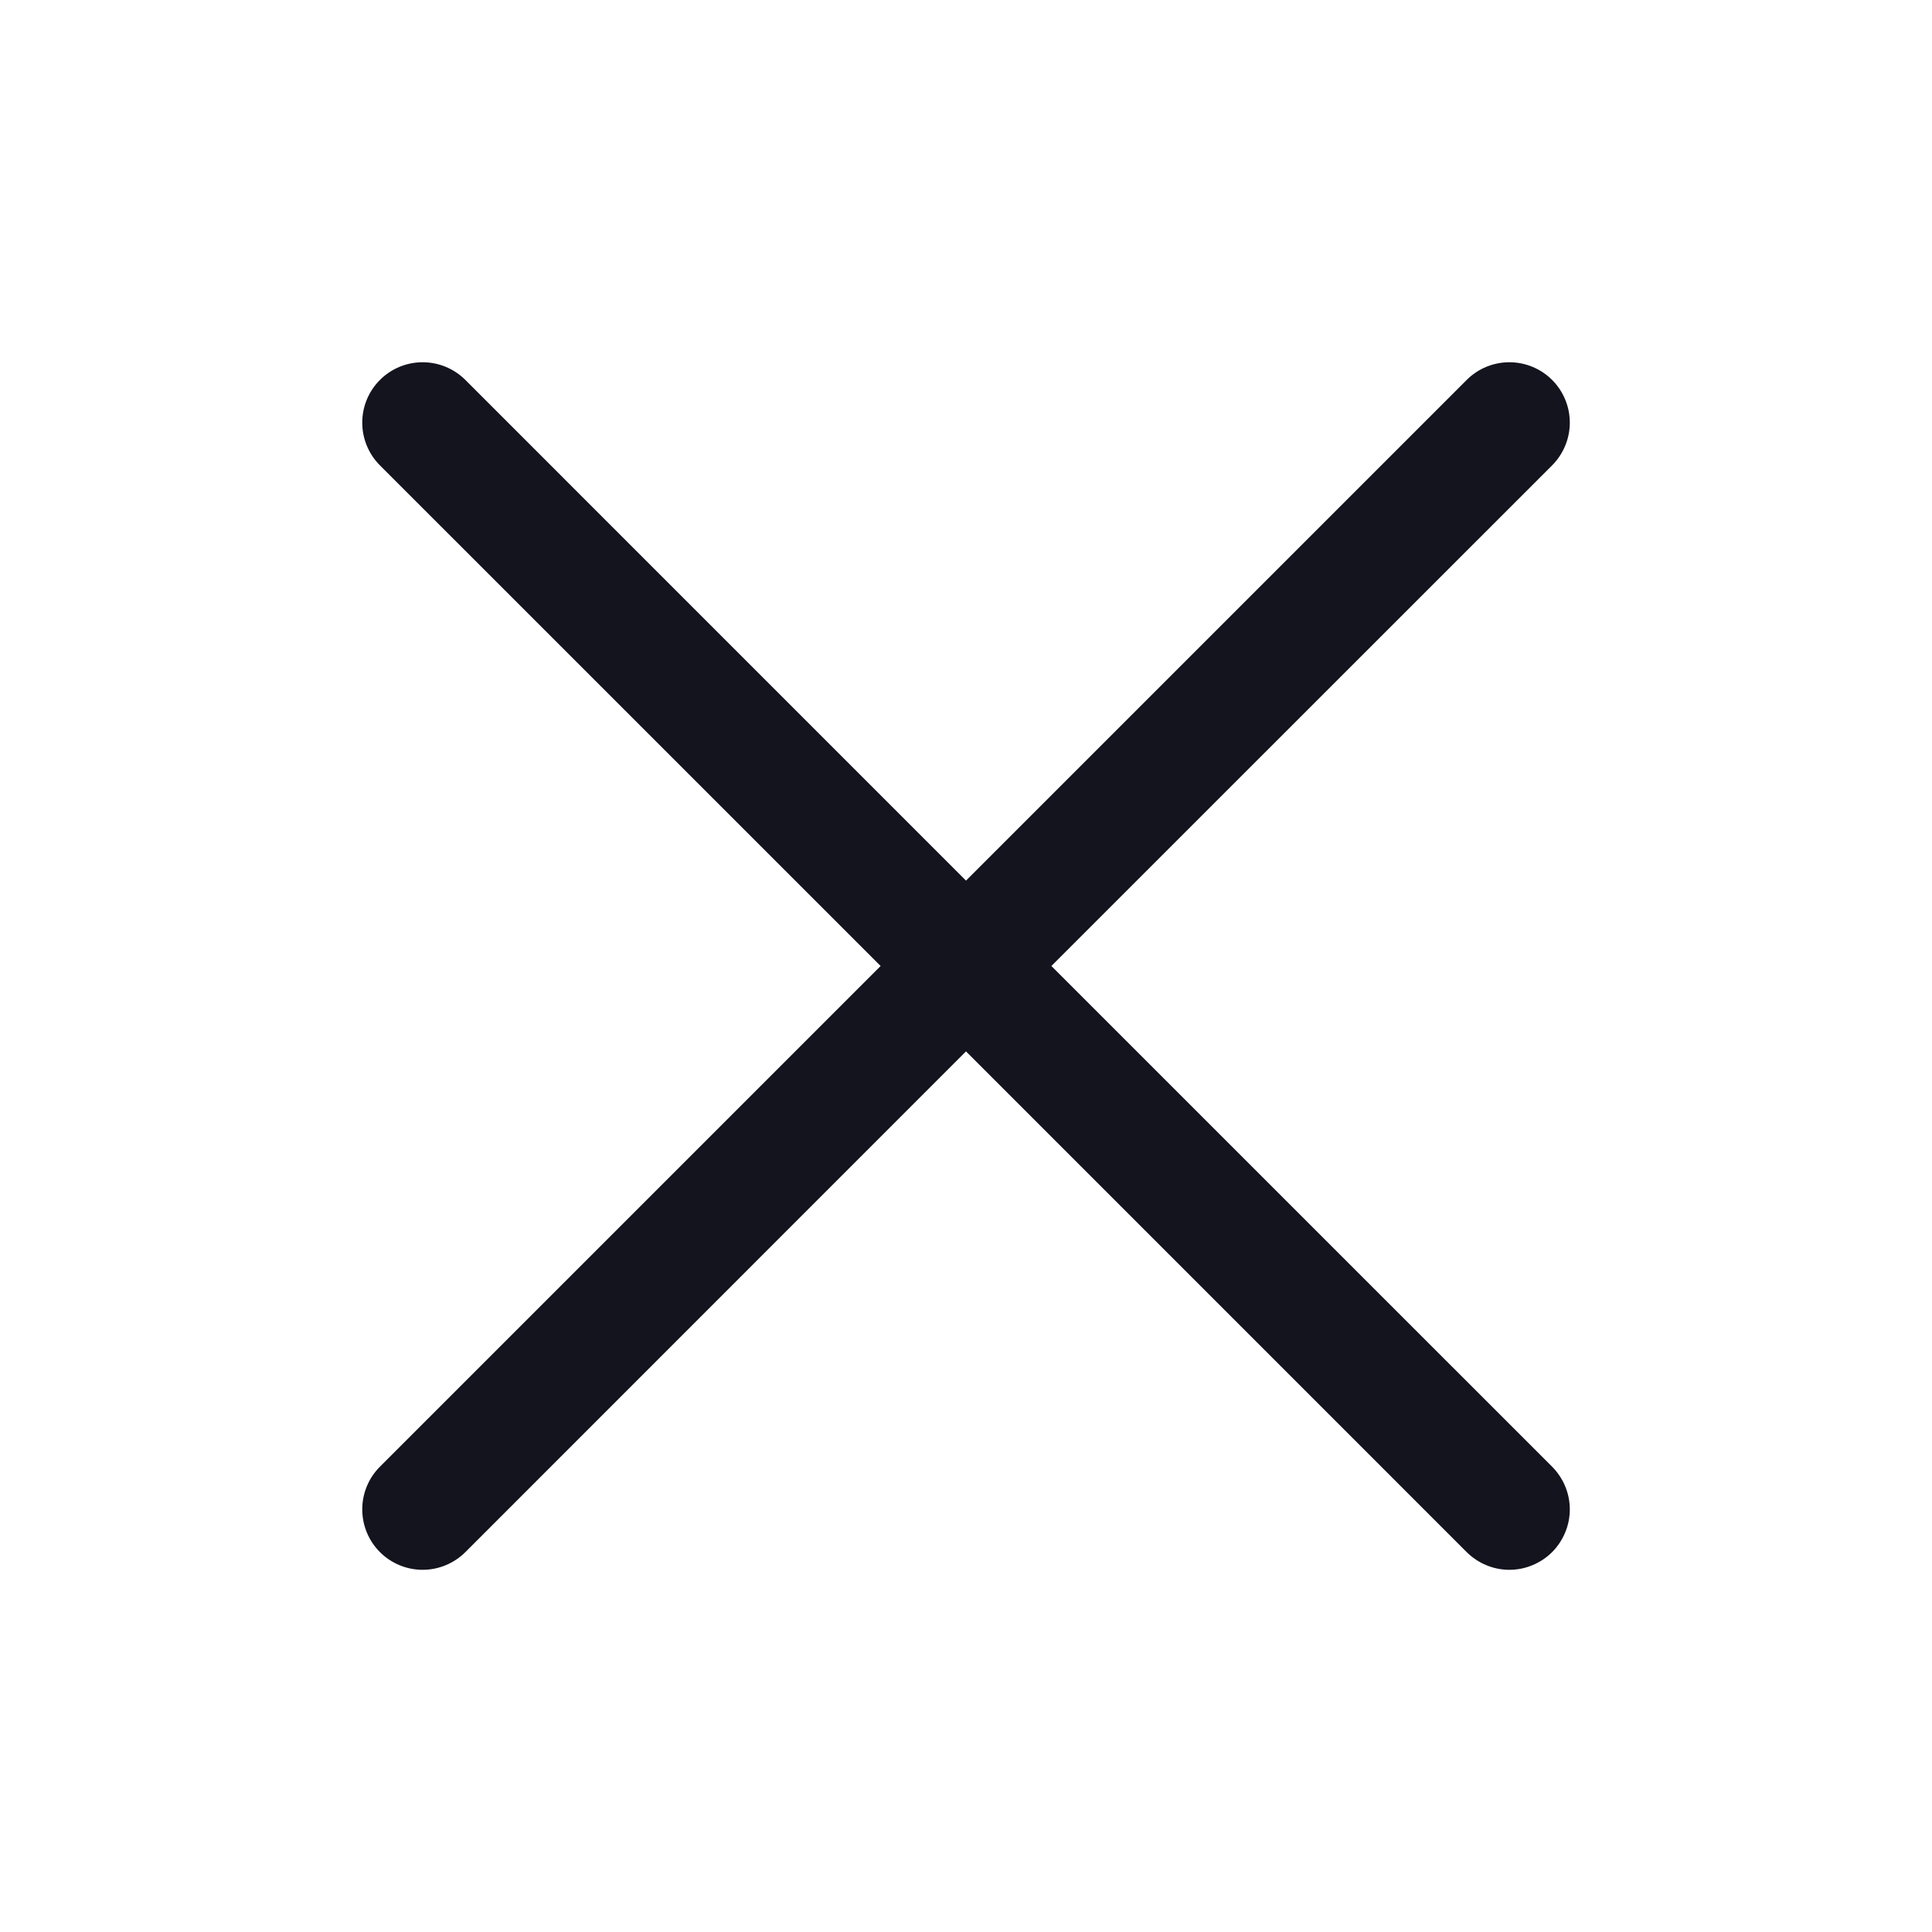
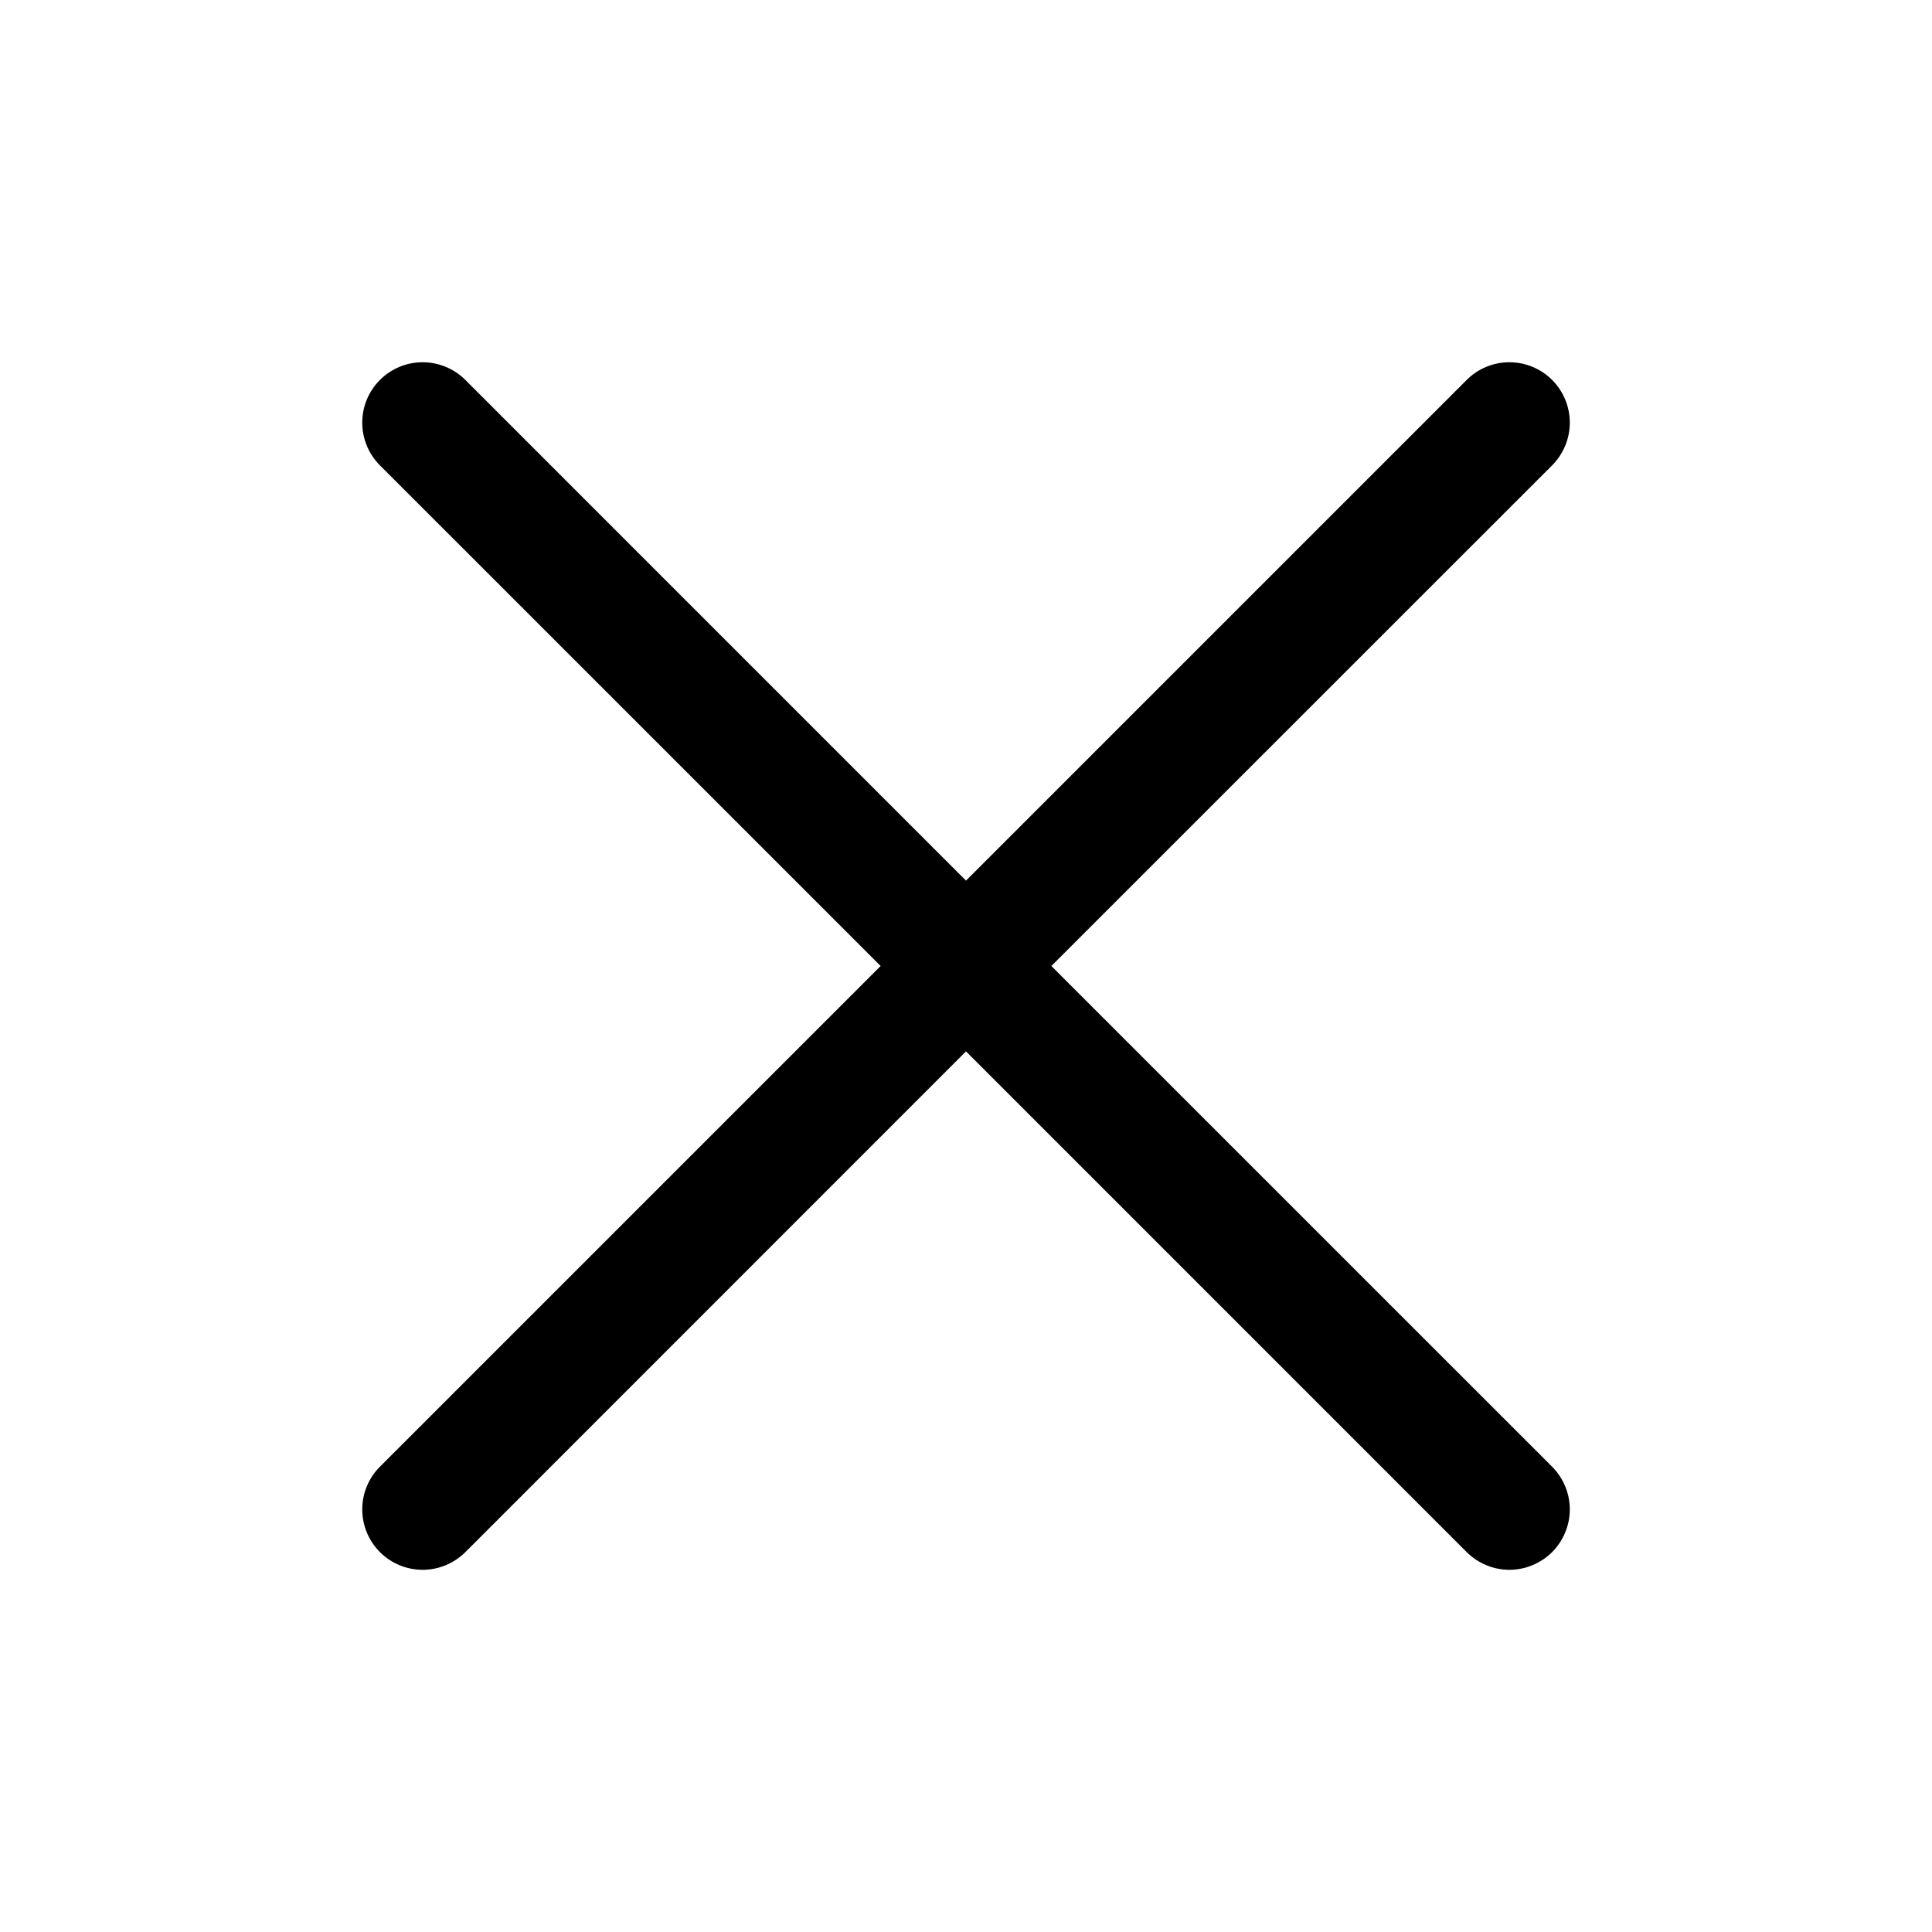
<svg xmlns="http://www.w3.org/2000/svg" width="32" height="32" viewBox="0 0 32 32" fill="none">
-   <path d="M25.708 24.293C25.8 24.386 25.874 24.496 25.924 24.617C25.975 24.739 26.001 24.869 26.001 25C26.001 25.131 25.975 25.262 25.924 25.383C25.874 25.504 25.8 25.615 25.708 25.708C25.615 25.8 25.504 25.874 25.383 25.924C25.262 25.975 25.131 26.001 25 26.001C24.869 26.001 24.739 25.975 24.617 25.924C24.496 25.874 24.386 25.8 24.293 25.708L16 17.414L7.708 25.708C7.52 25.895 7.265 26.001 7 26.001C6.735 26.001 6.48 25.895 6.293 25.708C6.105 25.52 6 25.265 6 25C6 24.735 6.105 24.48 6.293 24.293L14.586 16L6.293 7.708C6.105 7.52 6 7.265 6 7C6 6.735 6.105 6.48 6.293 6.293C6.48 6.105 6.735 6 7 6C7.265 6 7.52 6.105 7.708 6.293L16 14.586L24.293 6.293C24.48 6.105 24.735 6 25 6C25.265 6 25.52 6.105 25.708 6.293C25.895 6.48 26.001 6.735 26.001 7C26.001 7.265 25.895 7.52 25.708 7.708L17.414 16L25.708 24.293Z" fill="#13141E" />
+   <path d="M25.708 24.293C25.8 24.386 25.874 24.496 25.924 24.617C25.975 24.739 26.001 24.869 26.001 25C26.001 25.131 25.975 25.262 25.924 25.383C25.874 25.504 25.8 25.615 25.708 25.708C25.615 25.8 25.504 25.874 25.383 25.924C25.262 25.975 25.131 26.001 25 26.001C24.869 26.001 24.739 25.975 24.617 25.924C24.496 25.874 24.386 25.8 24.293 25.708L16 17.414L7.708 25.708C7.52 25.895 7.265 26.001 7 26.001C6.735 26.001 6.48 25.895 6.293 25.708C6.105 25.52 6 25.265 6 25C6 24.735 6.105 24.48 6.293 24.293L14.586 16L6.293 7.708C6.105 7.52 6 7.265 6 7C6 6.735 6.105 6.48 6.293 6.293C6.48 6.105 6.735 6 7 6C7.265 6 7.52 6.105 7.708 6.293L16 14.586L24.293 6.293C24.48 6.105 24.735 6 25 6C25.265 6 25.52 6.105 25.708 6.293C25.895 6.48 26.001 6.735 26.001 7C26.001 7.265 25.895 7.52 25.708 7.708L17.414 16L25.708 24.293Z" fill="currentColor" />
</svg>
